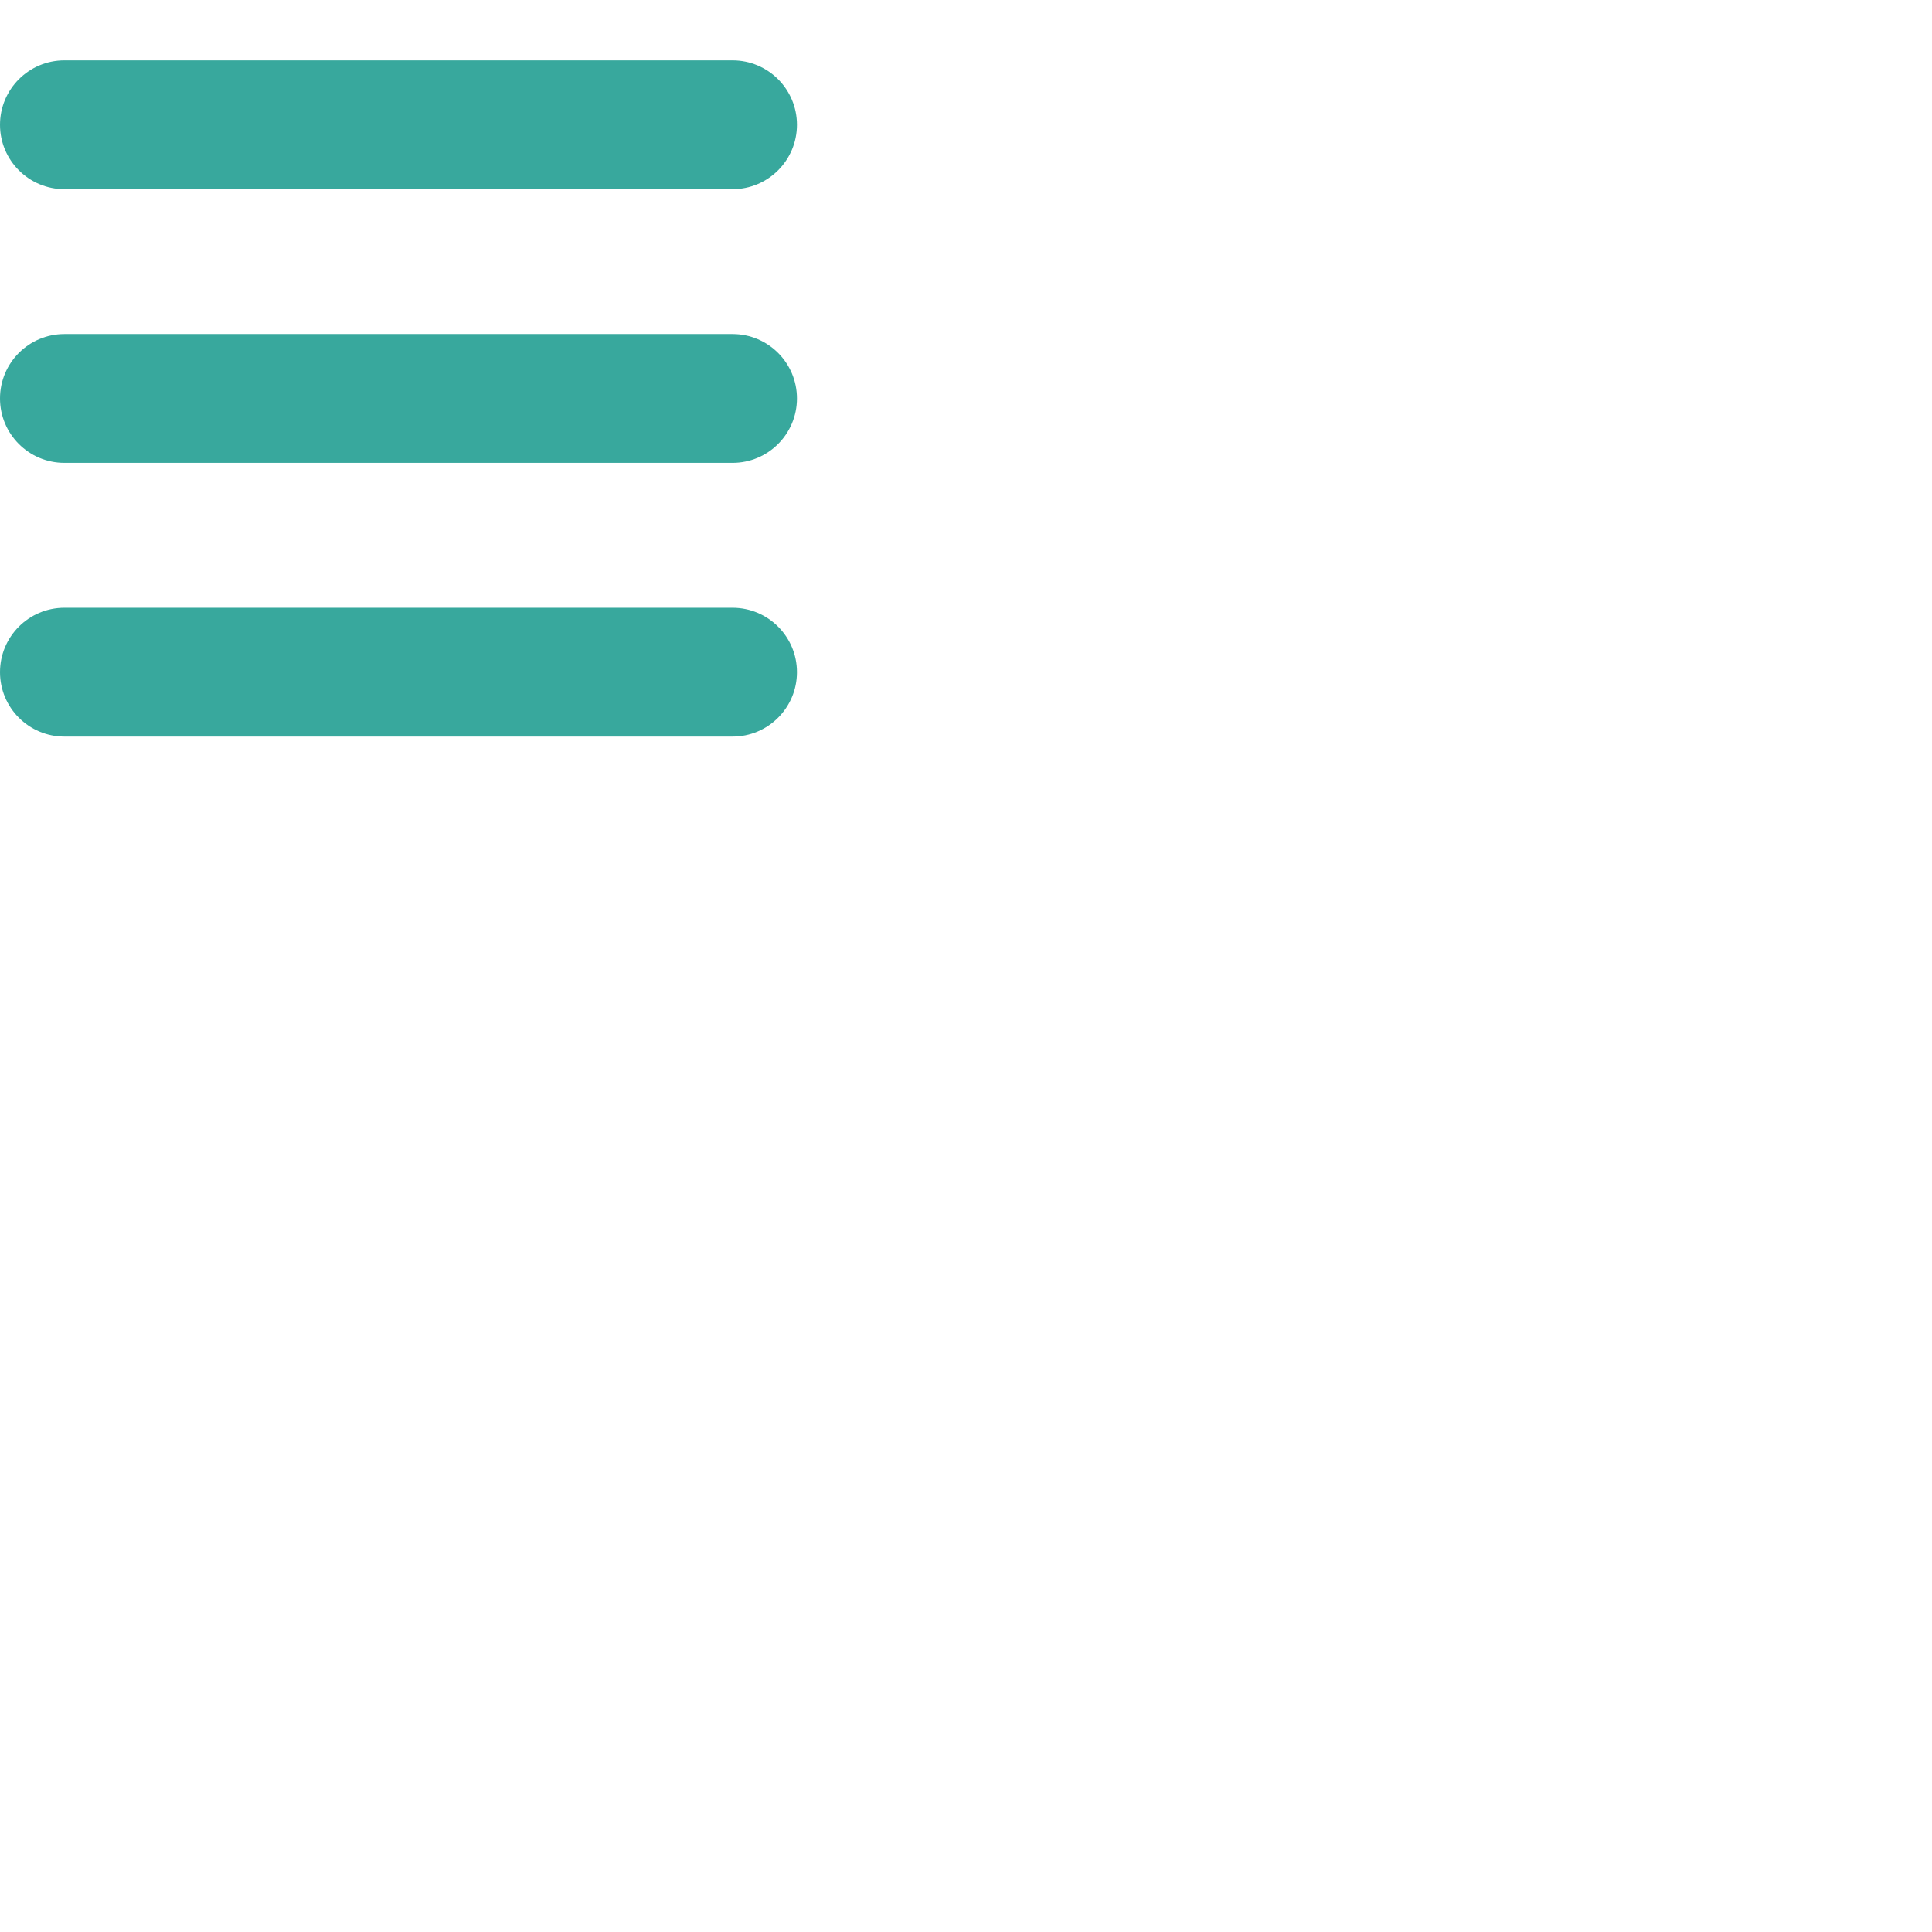
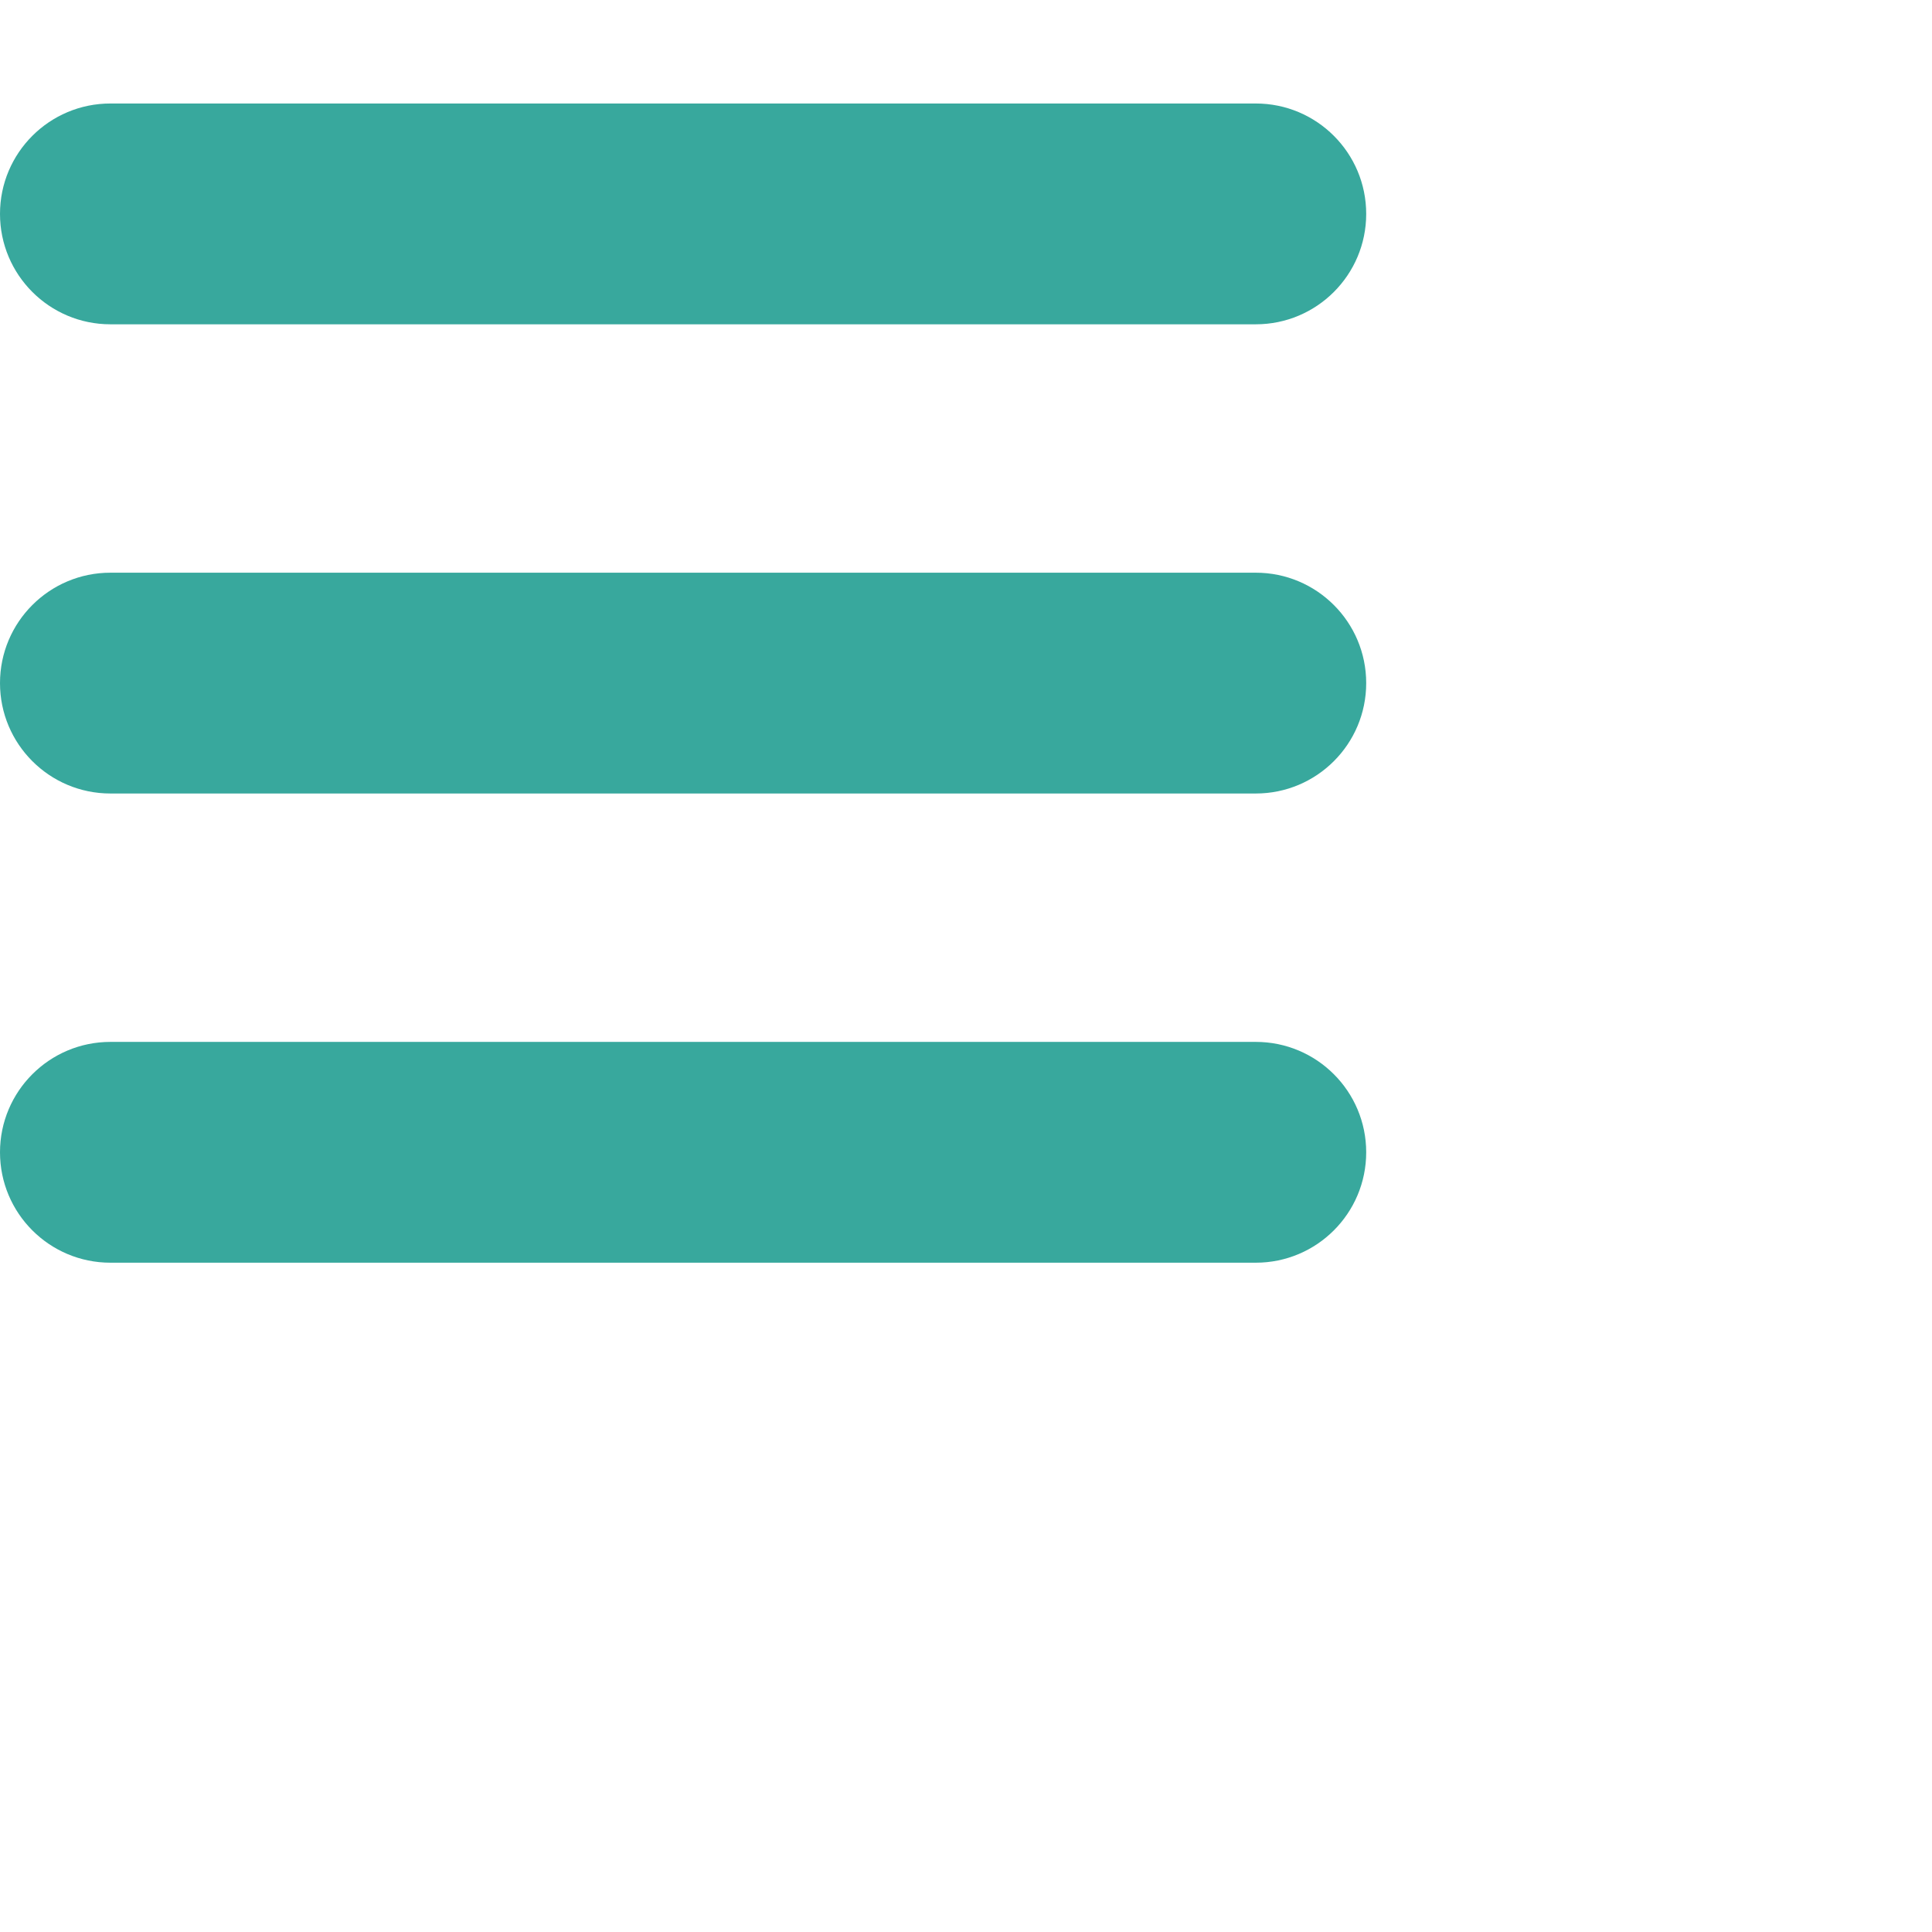
- <svg xmlns="http://www.w3.org/2000/svg" width="60" height="60">
+ <svg xmlns="http://www.w3.org/2000/svg" width="35" height="35">
  <path d="M0 3.875a2 2 0 0 1 2-2h20.75a2 2 0 0 1 0 4H2a2 2 0 0 1-2-2zm22.75 6.5H2a2 2 0 0 0 0 4h20.75a2 2 0 0 0 0-4zm0 8.5H2a2 2 0 0 0 0 4h20.75a2 2 0 0 0 0-4z" fill="#38a89d" fill-rule="nonzero" />
</svg>
